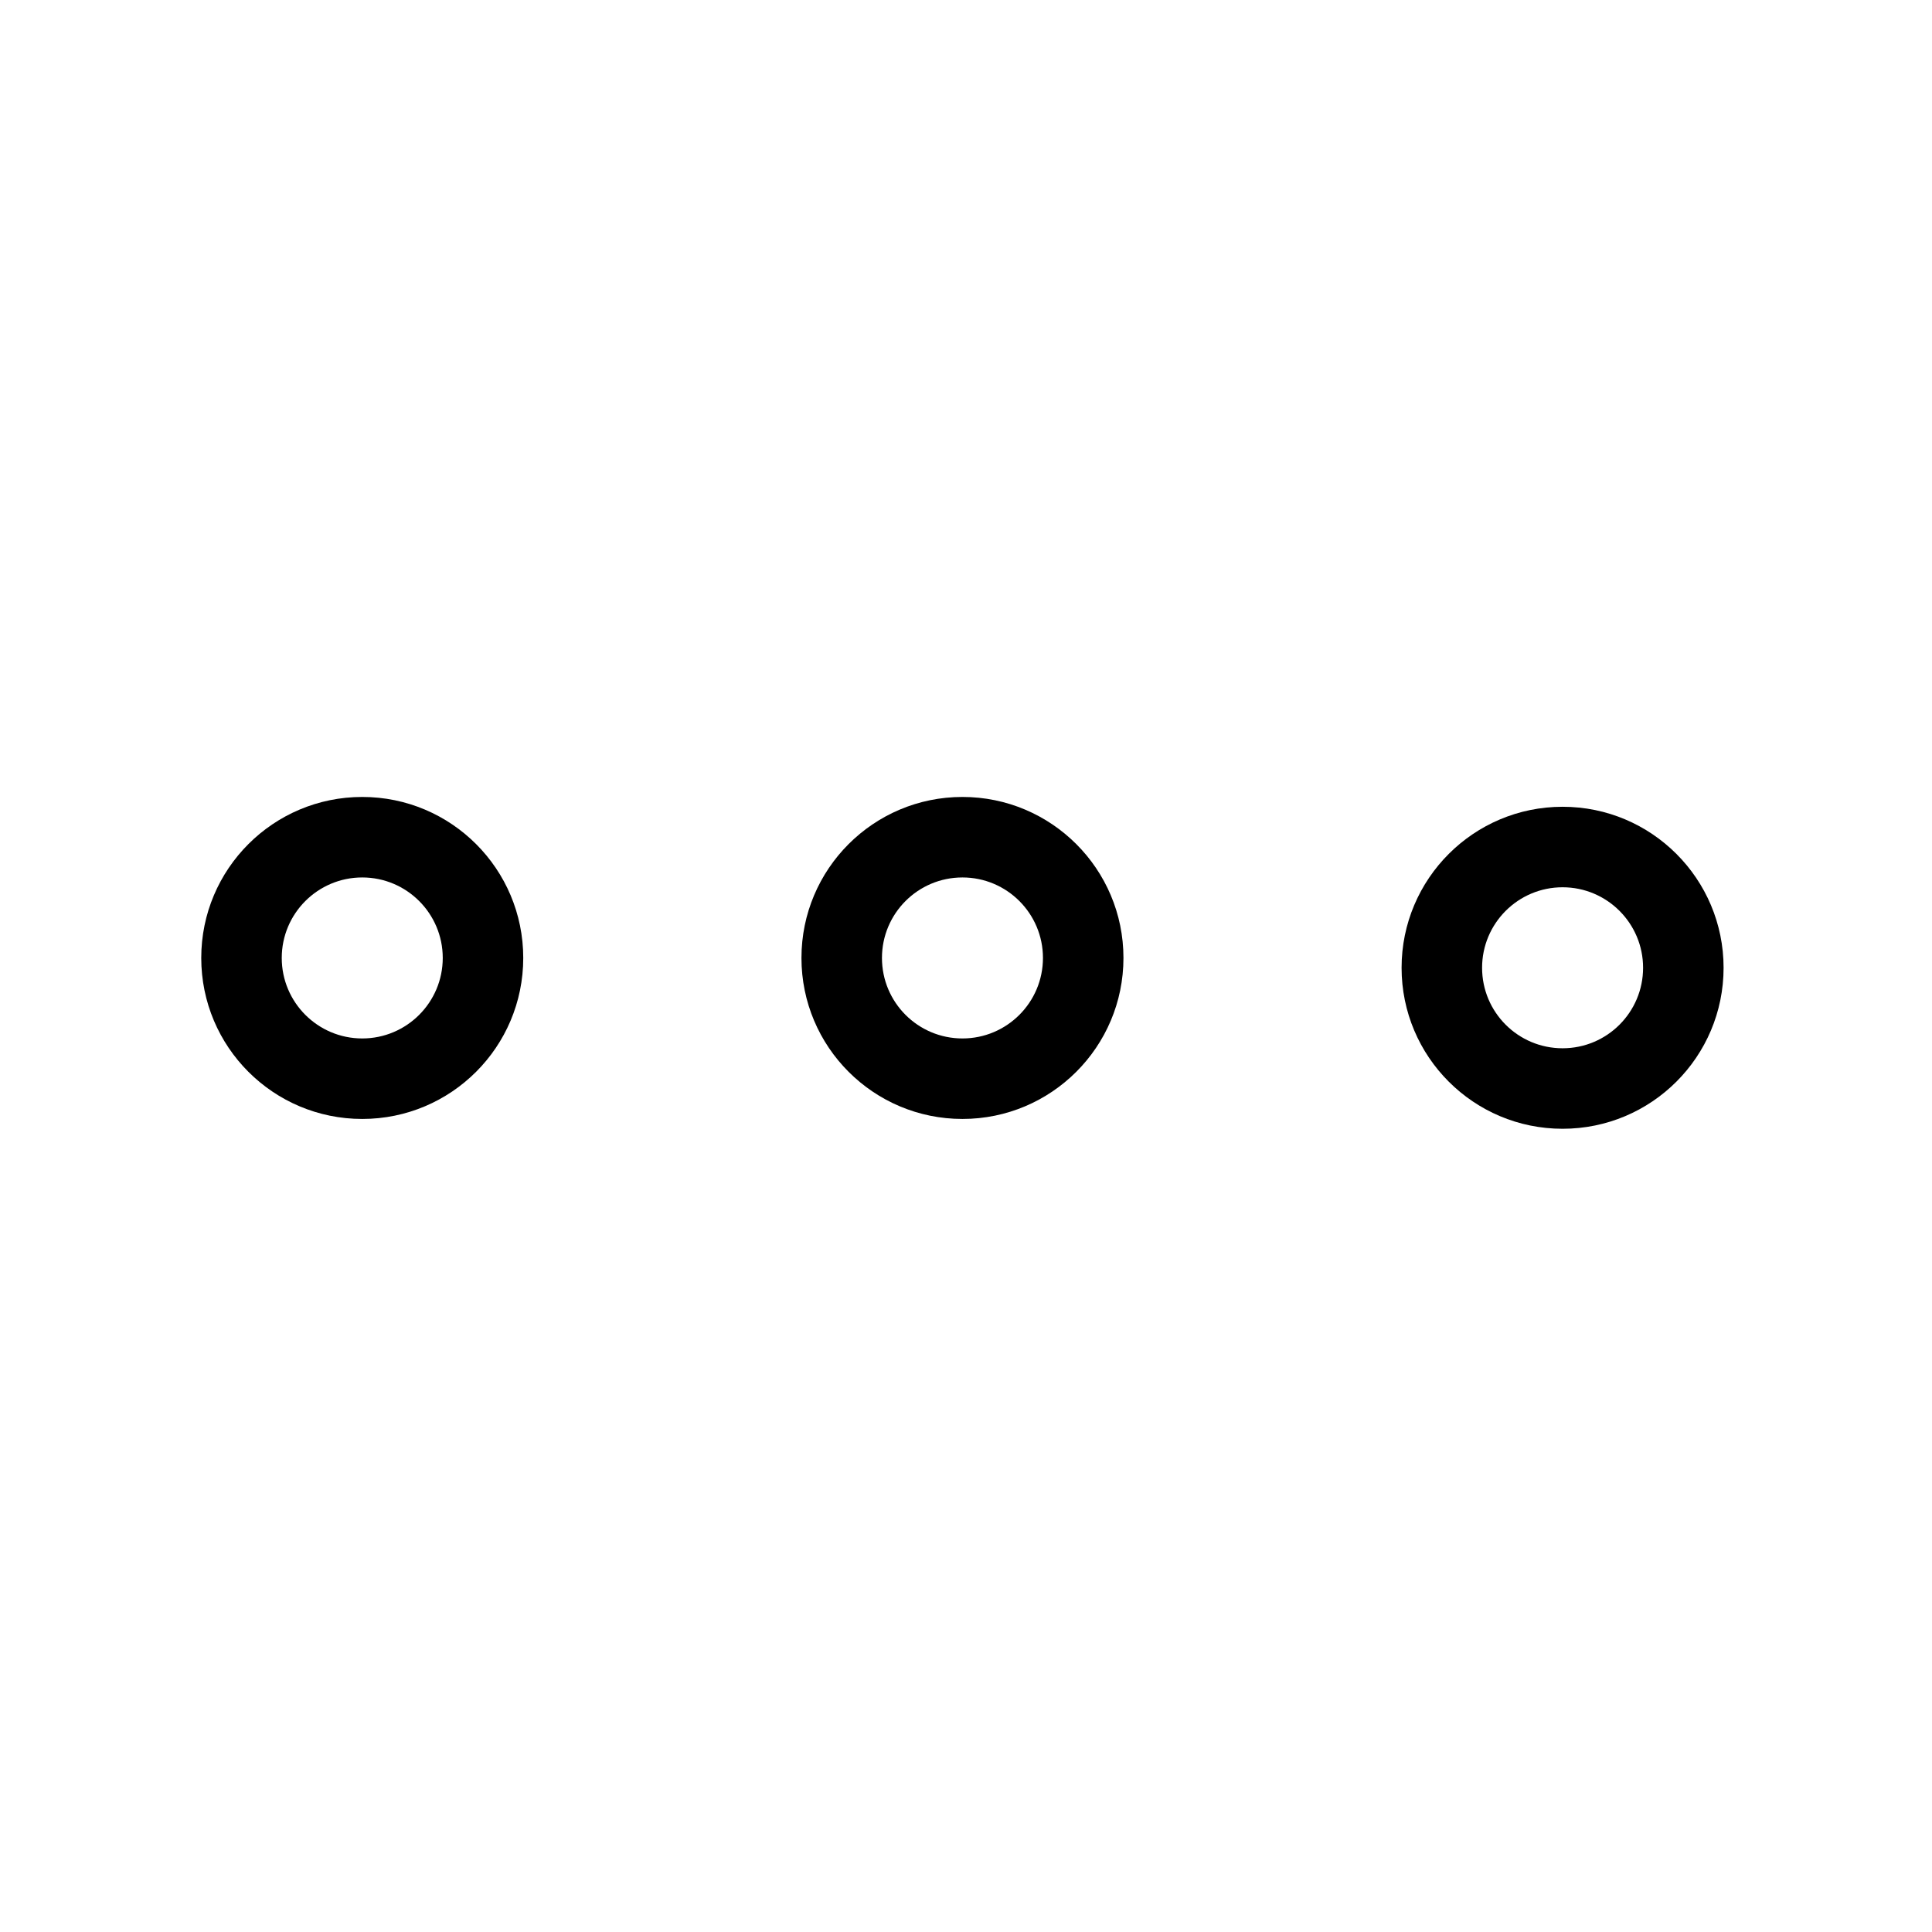
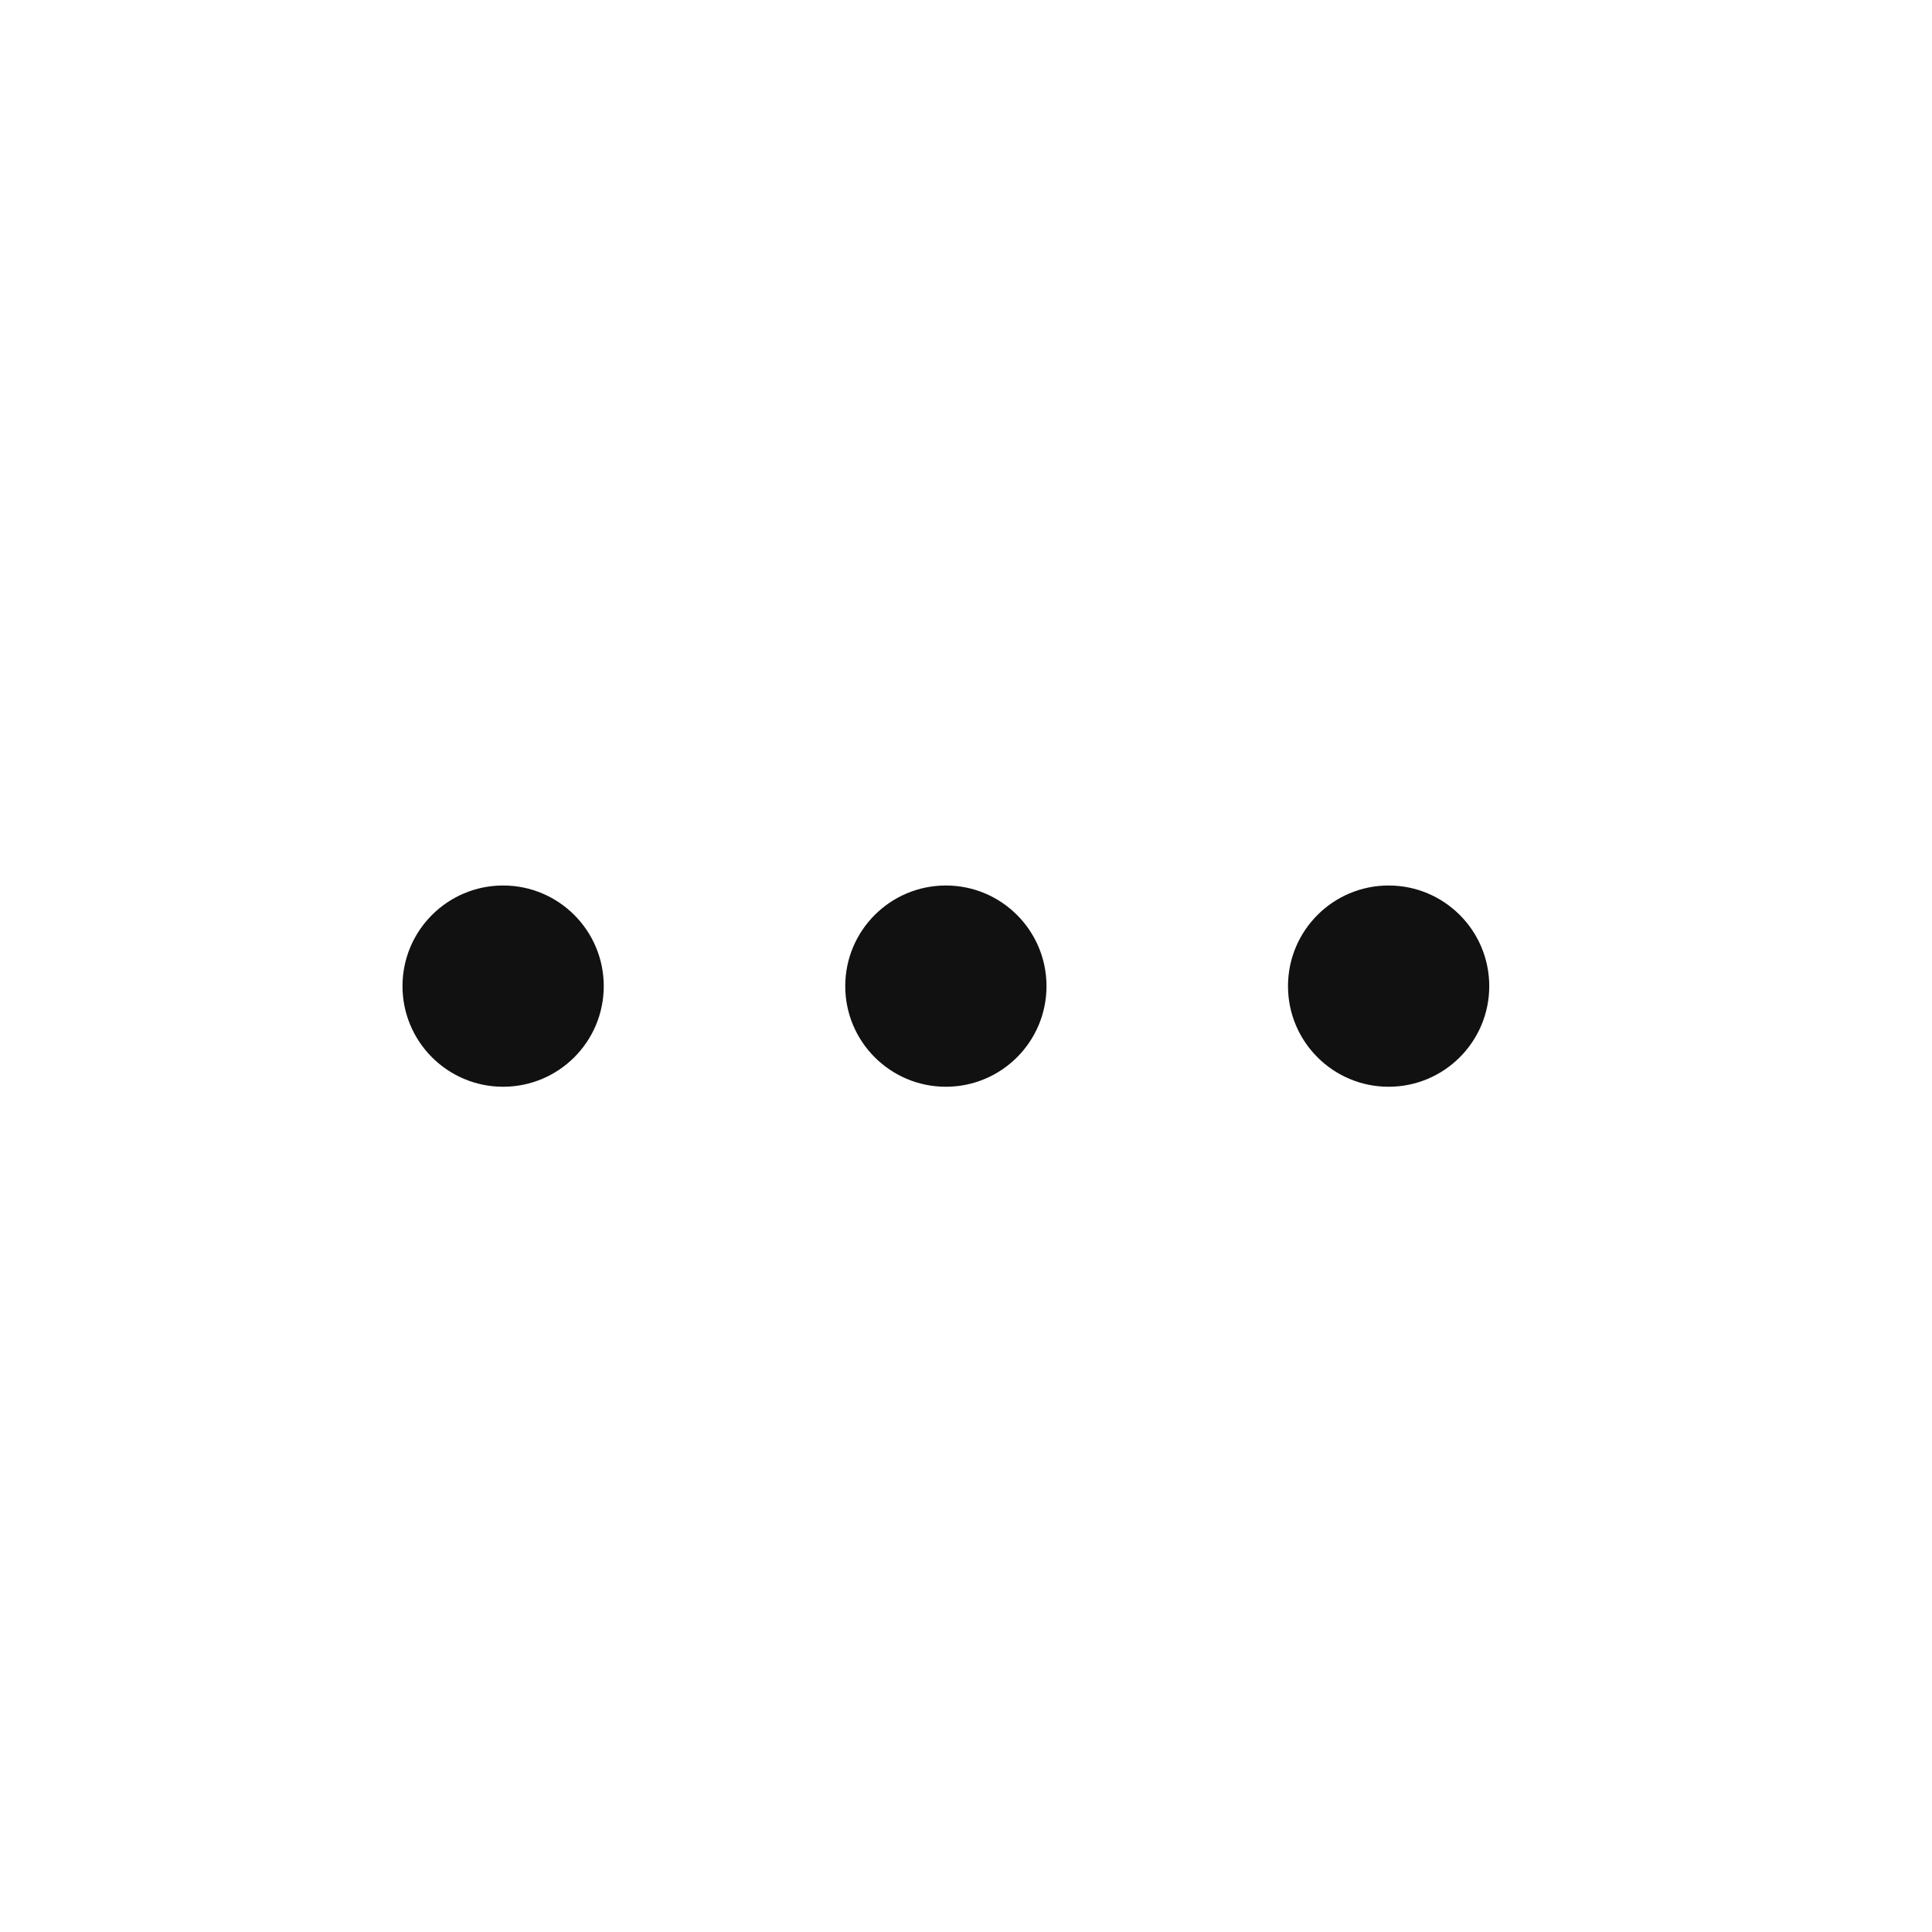
<svg xmlns="http://www.w3.org/2000/svg" width="24" height="24" viewBox="0 0 24 24" fill="none">
-   <path fill-rule="evenodd" clip-rule="evenodd" d="M4.5 13.9C5.605 13.9 6.5 13.005 6.5 11.9C6.5 10.795 5.605 9.9 4.5 9.9C3.395 9.9 2.5 10.795 2.5 11.9C2.5 13.005 3.395 13.9 4.5 13.9ZM4.5 12.9C5.052 12.9 5.5 12.452 5.5 11.9C5.5 11.348 5.052 10.9 4.5 10.9C3.948 10.9 3.5 11.348 3.5 11.9C3.5 12.452 3.948 12.9 4.5 12.9Z" fill="black" />
-   <path fill-rule="evenodd" clip-rule="evenodd" d="M11.956 13.9C13.06 13.9 13.956 13.005 13.956 11.9C13.956 10.795 13.06 9.9 11.956 9.9C10.851 9.9 9.956 10.795 9.956 11.9C9.956 13.005 10.851 13.9 11.956 13.9ZM11.956 12.9C12.508 12.9 12.956 12.452 12.956 11.9C12.956 11.348 12.508 10.9 11.956 10.9C11.403 10.9 10.956 11.348 10.956 11.9C10.956 12.452 11.403 12.9 11.956 12.9Z" fill="black" />
-   <path fill-rule="evenodd" clip-rule="evenodd" d="M21.411 12.022C21.411 13.127 20.516 14.022 19.411 14.022C18.306 14.022 17.411 13.127 17.411 12.022C17.411 10.918 18.306 10.022 19.411 10.022C20.516 10.022 21.411 10.918 21.411 12.022ZM20.411 12.022C20.411 12.575 19.963 13.022 19.411 13.022C18.859 13.022 18.411 12.575 18.411 12.022C18.411 11.47 18.859 11.022 19.411 11.022C19.963 11.022 20.411 11.47 20.411 12.022Z" fill="black" />
+   <circle cx="6.25" cy="12.25" r="1.25" transform="rotate(-90 6.25 12.25)" fill="#111111" />
+   <circle cx="11.75" cy="12.25" r="1.25" transform="rotate(-90 11.75 12.25)" fill="#111111" />
+   <circle cx="17.25" cy="12.25" r="1.25" transform="rotate(-90 17.25 12.25)" fill="#111111" />
</svg>
